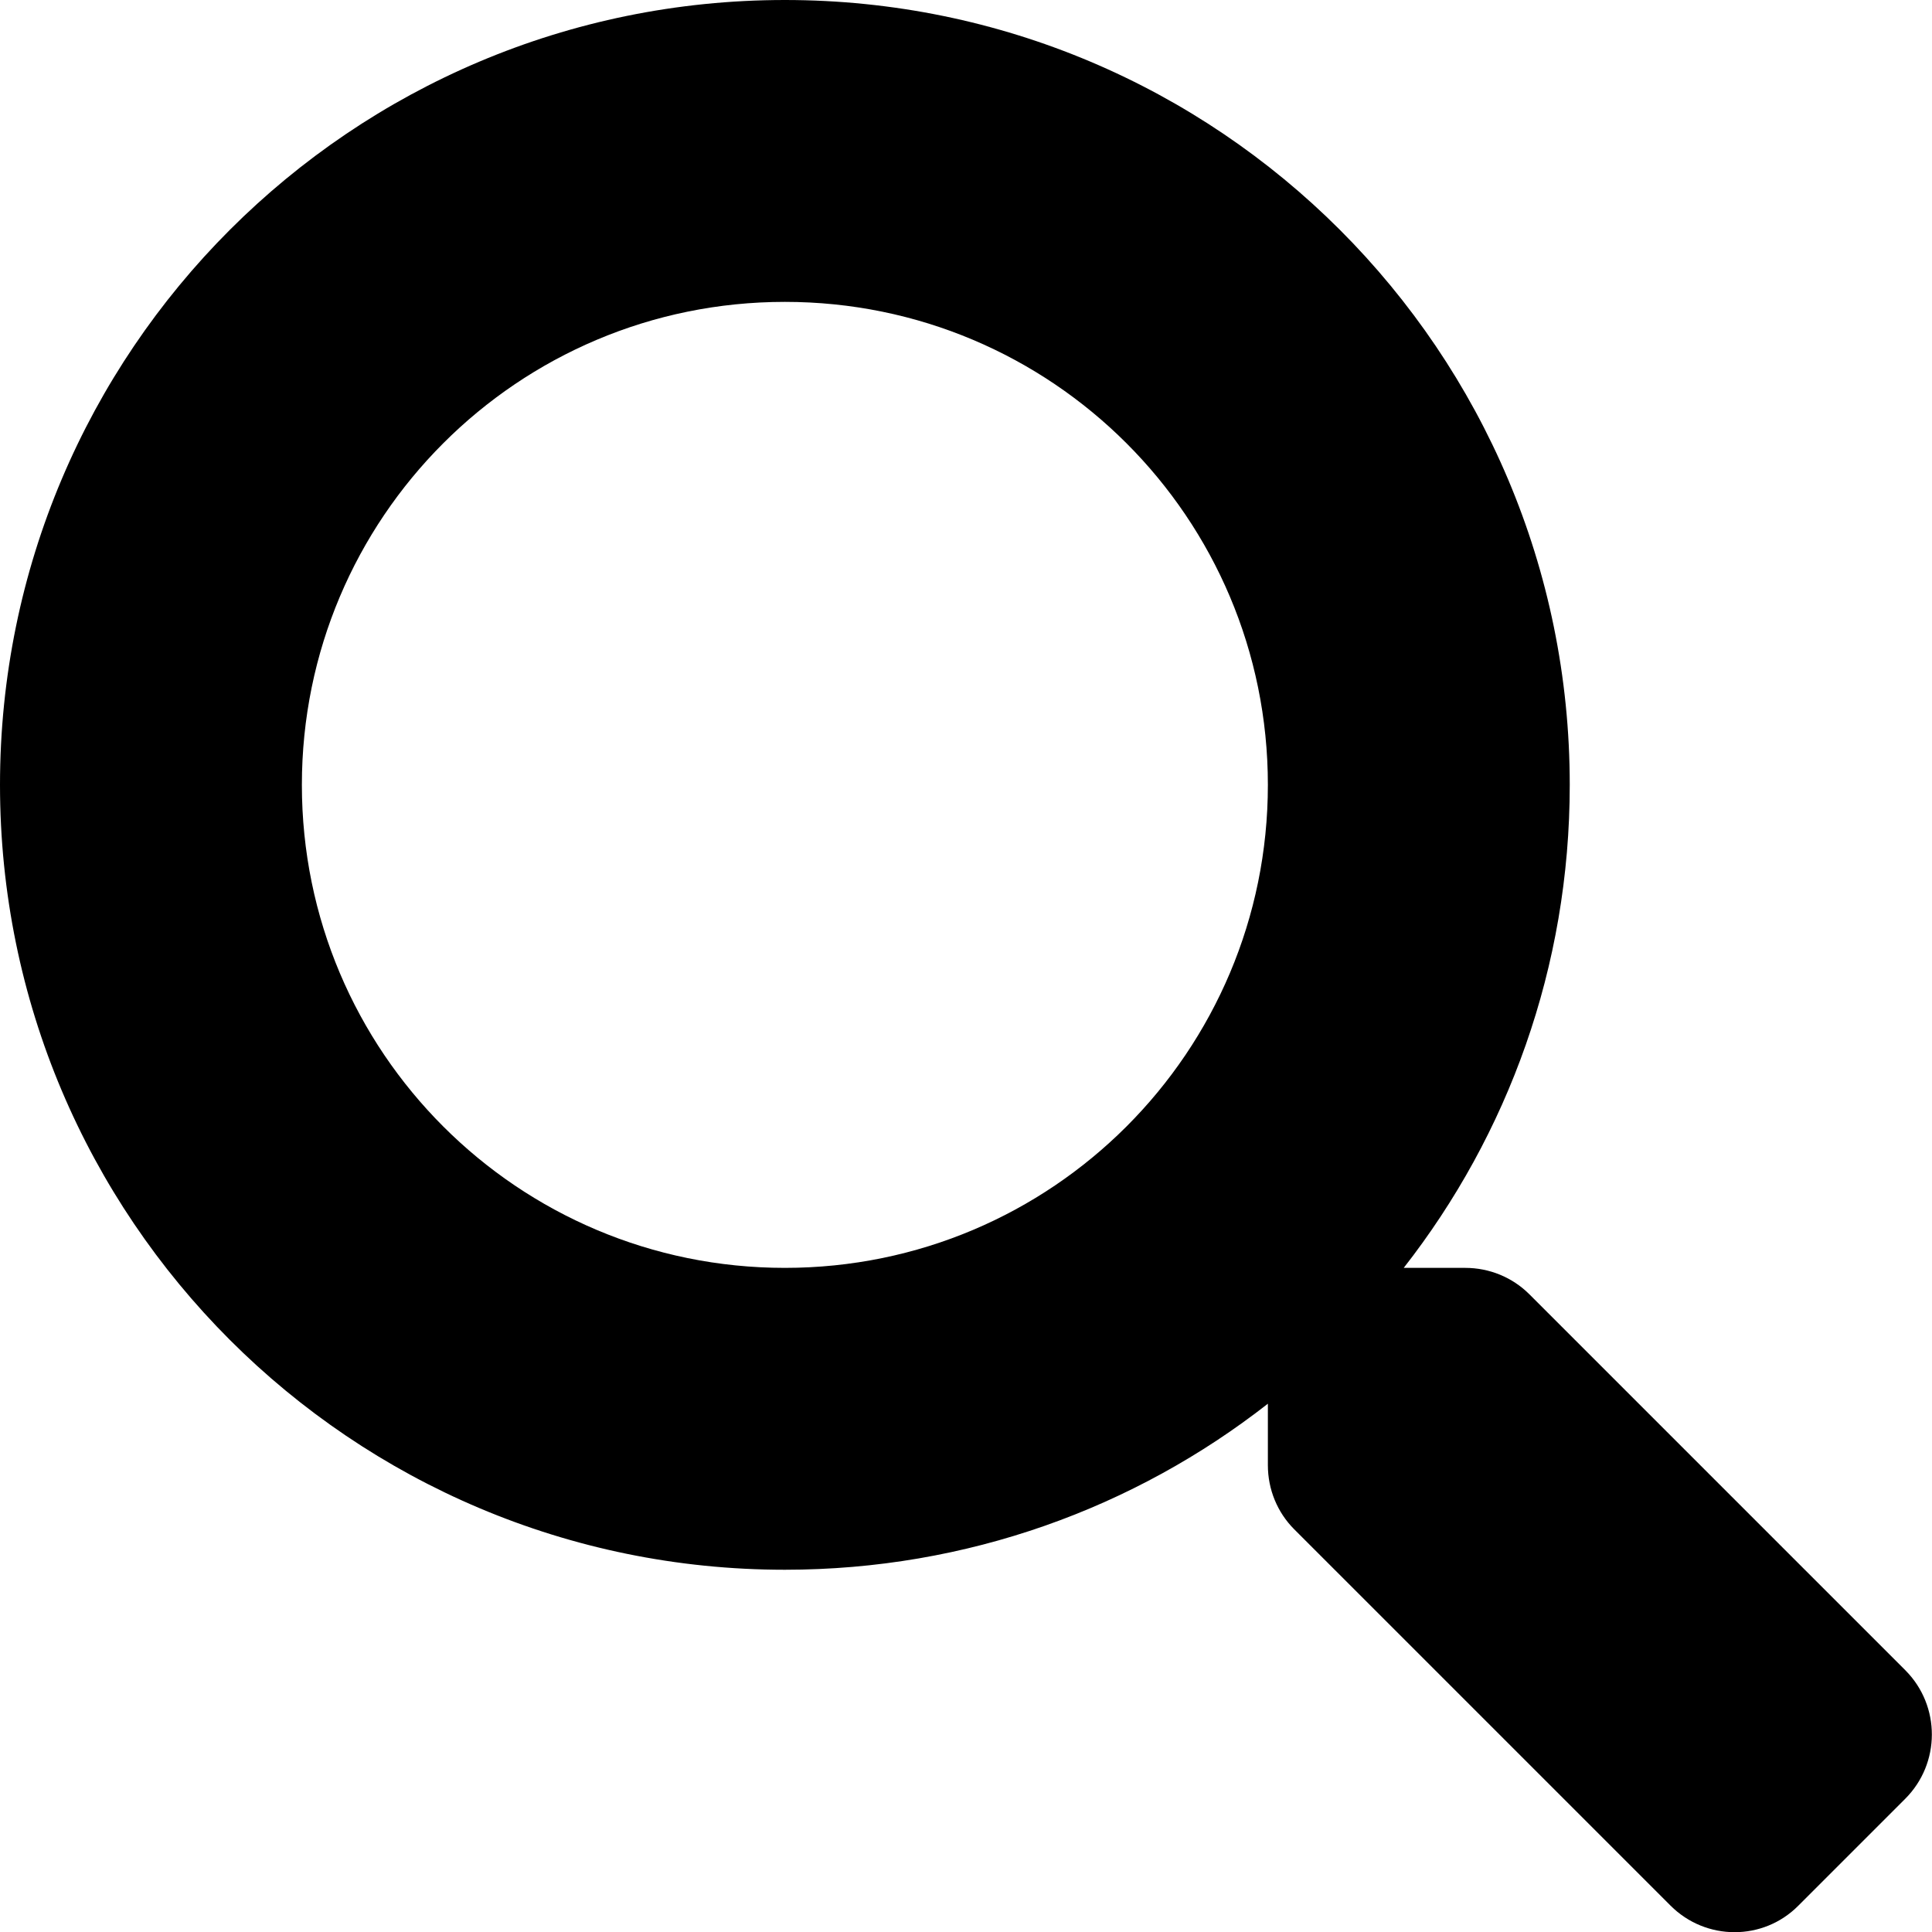
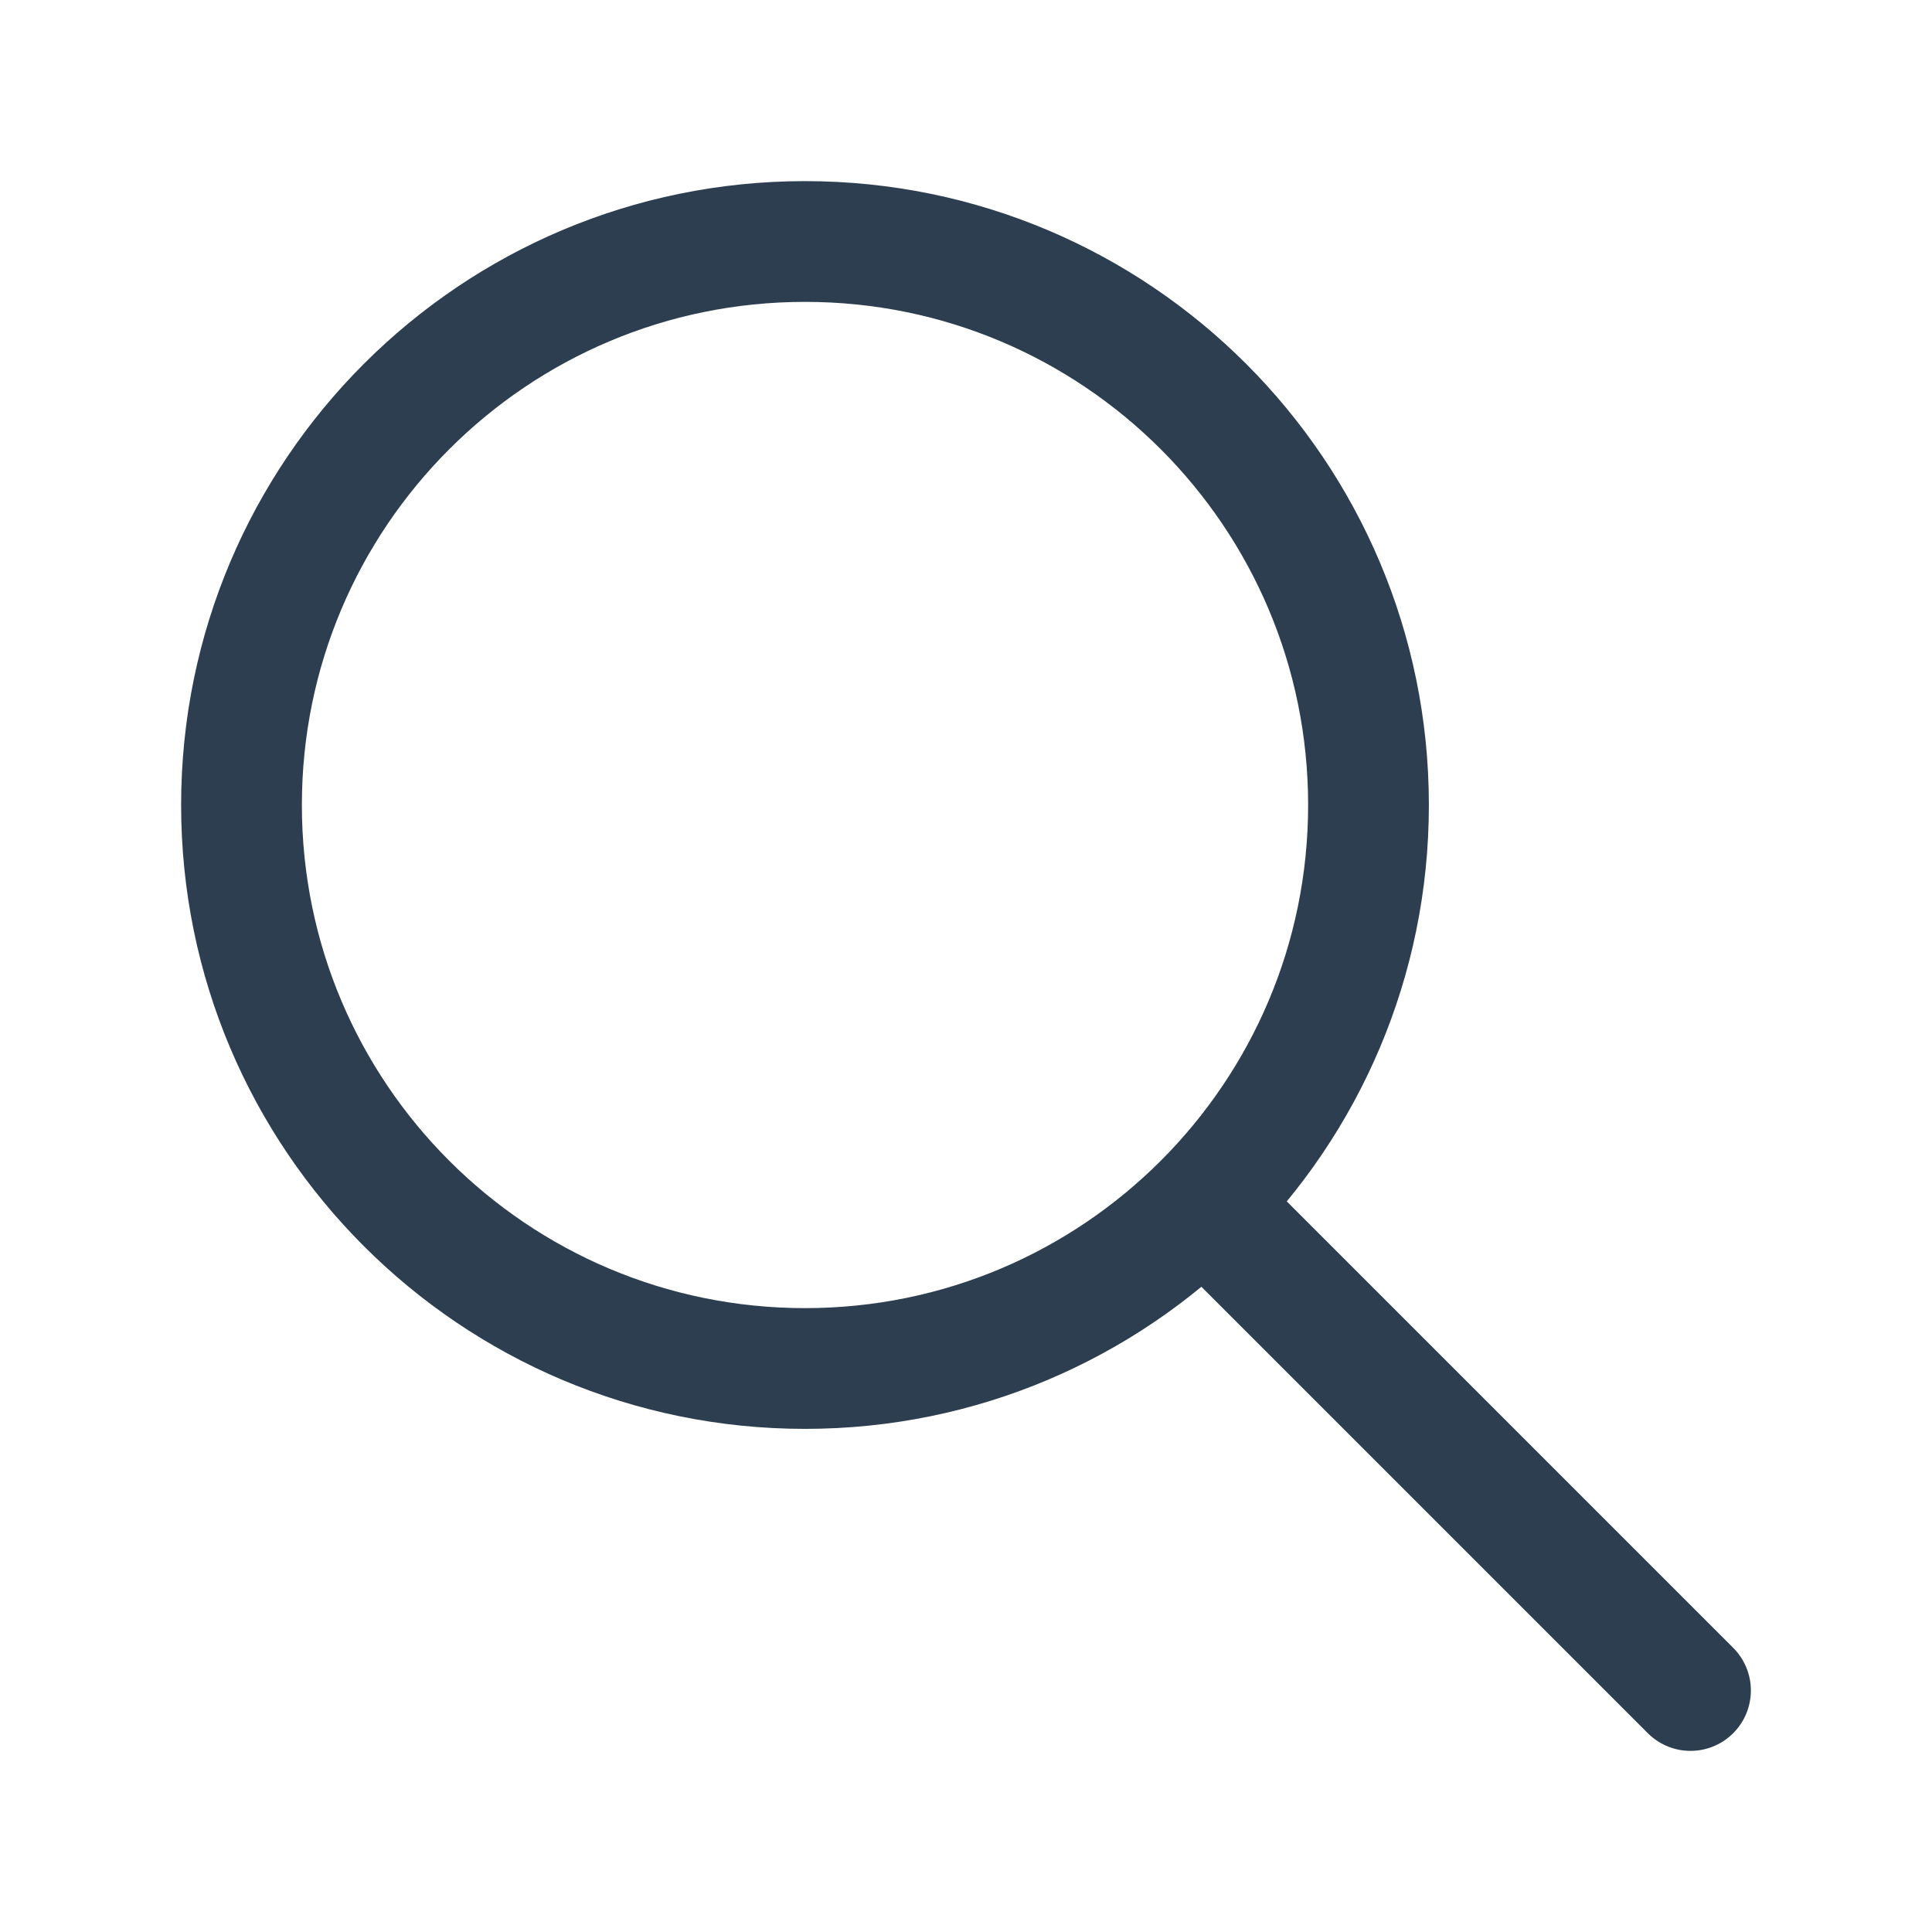
- <svg xmlns="http://www.w3.org/2000/svg" aria-hidden="true" focusable="false" data-prefix="fas" data-icon="search" class="svg-inline--fa fa-search fa-w-16" role="img" viewBox="0 0 512 512">
-   <path fill="currentColor" d="M505 442.7L405.3 343c-4.5-4.5-10.6-7-17-7H372c27.6-35.3 44-79.7 44-128C416 93.1 322.9 0 208 0S0 93.1 0 208s93.1 208 208 208c48.3 0 92.7-16.4 128-44v16.3c0 6.4 2.5 12.5 7 17l99.7 99.7c9.4 9.4 24.6 9.4 33.9 0l28.3-28.3c9.4-9.4 9.4-24.6.1-34zM208 336c-70.7 0-128-57.2-128-128 0-70.7 57.2-128 128-128 70.7 0 128 57.2 128 128 0 70.7-57.2 128-128 128z" />
+ <svg xmlns="http://www.w3.org/2000/svg" class="icon icon-tabler icon-tabler-search" width="44" height="44" viewBox="0 0 24 24" stroke-width="1.5" stroke="#2c3e50" fill="none" stroke-linecap="round" stroke-linejoin="round">
+   <path stroke="none" d="M0 0h24v24H0z" fill="none" />
+   <circle cx="10" cy="10" r="7" />
+   <line x1="21" y1="21" x2="15" y2="15" />
</svg>
